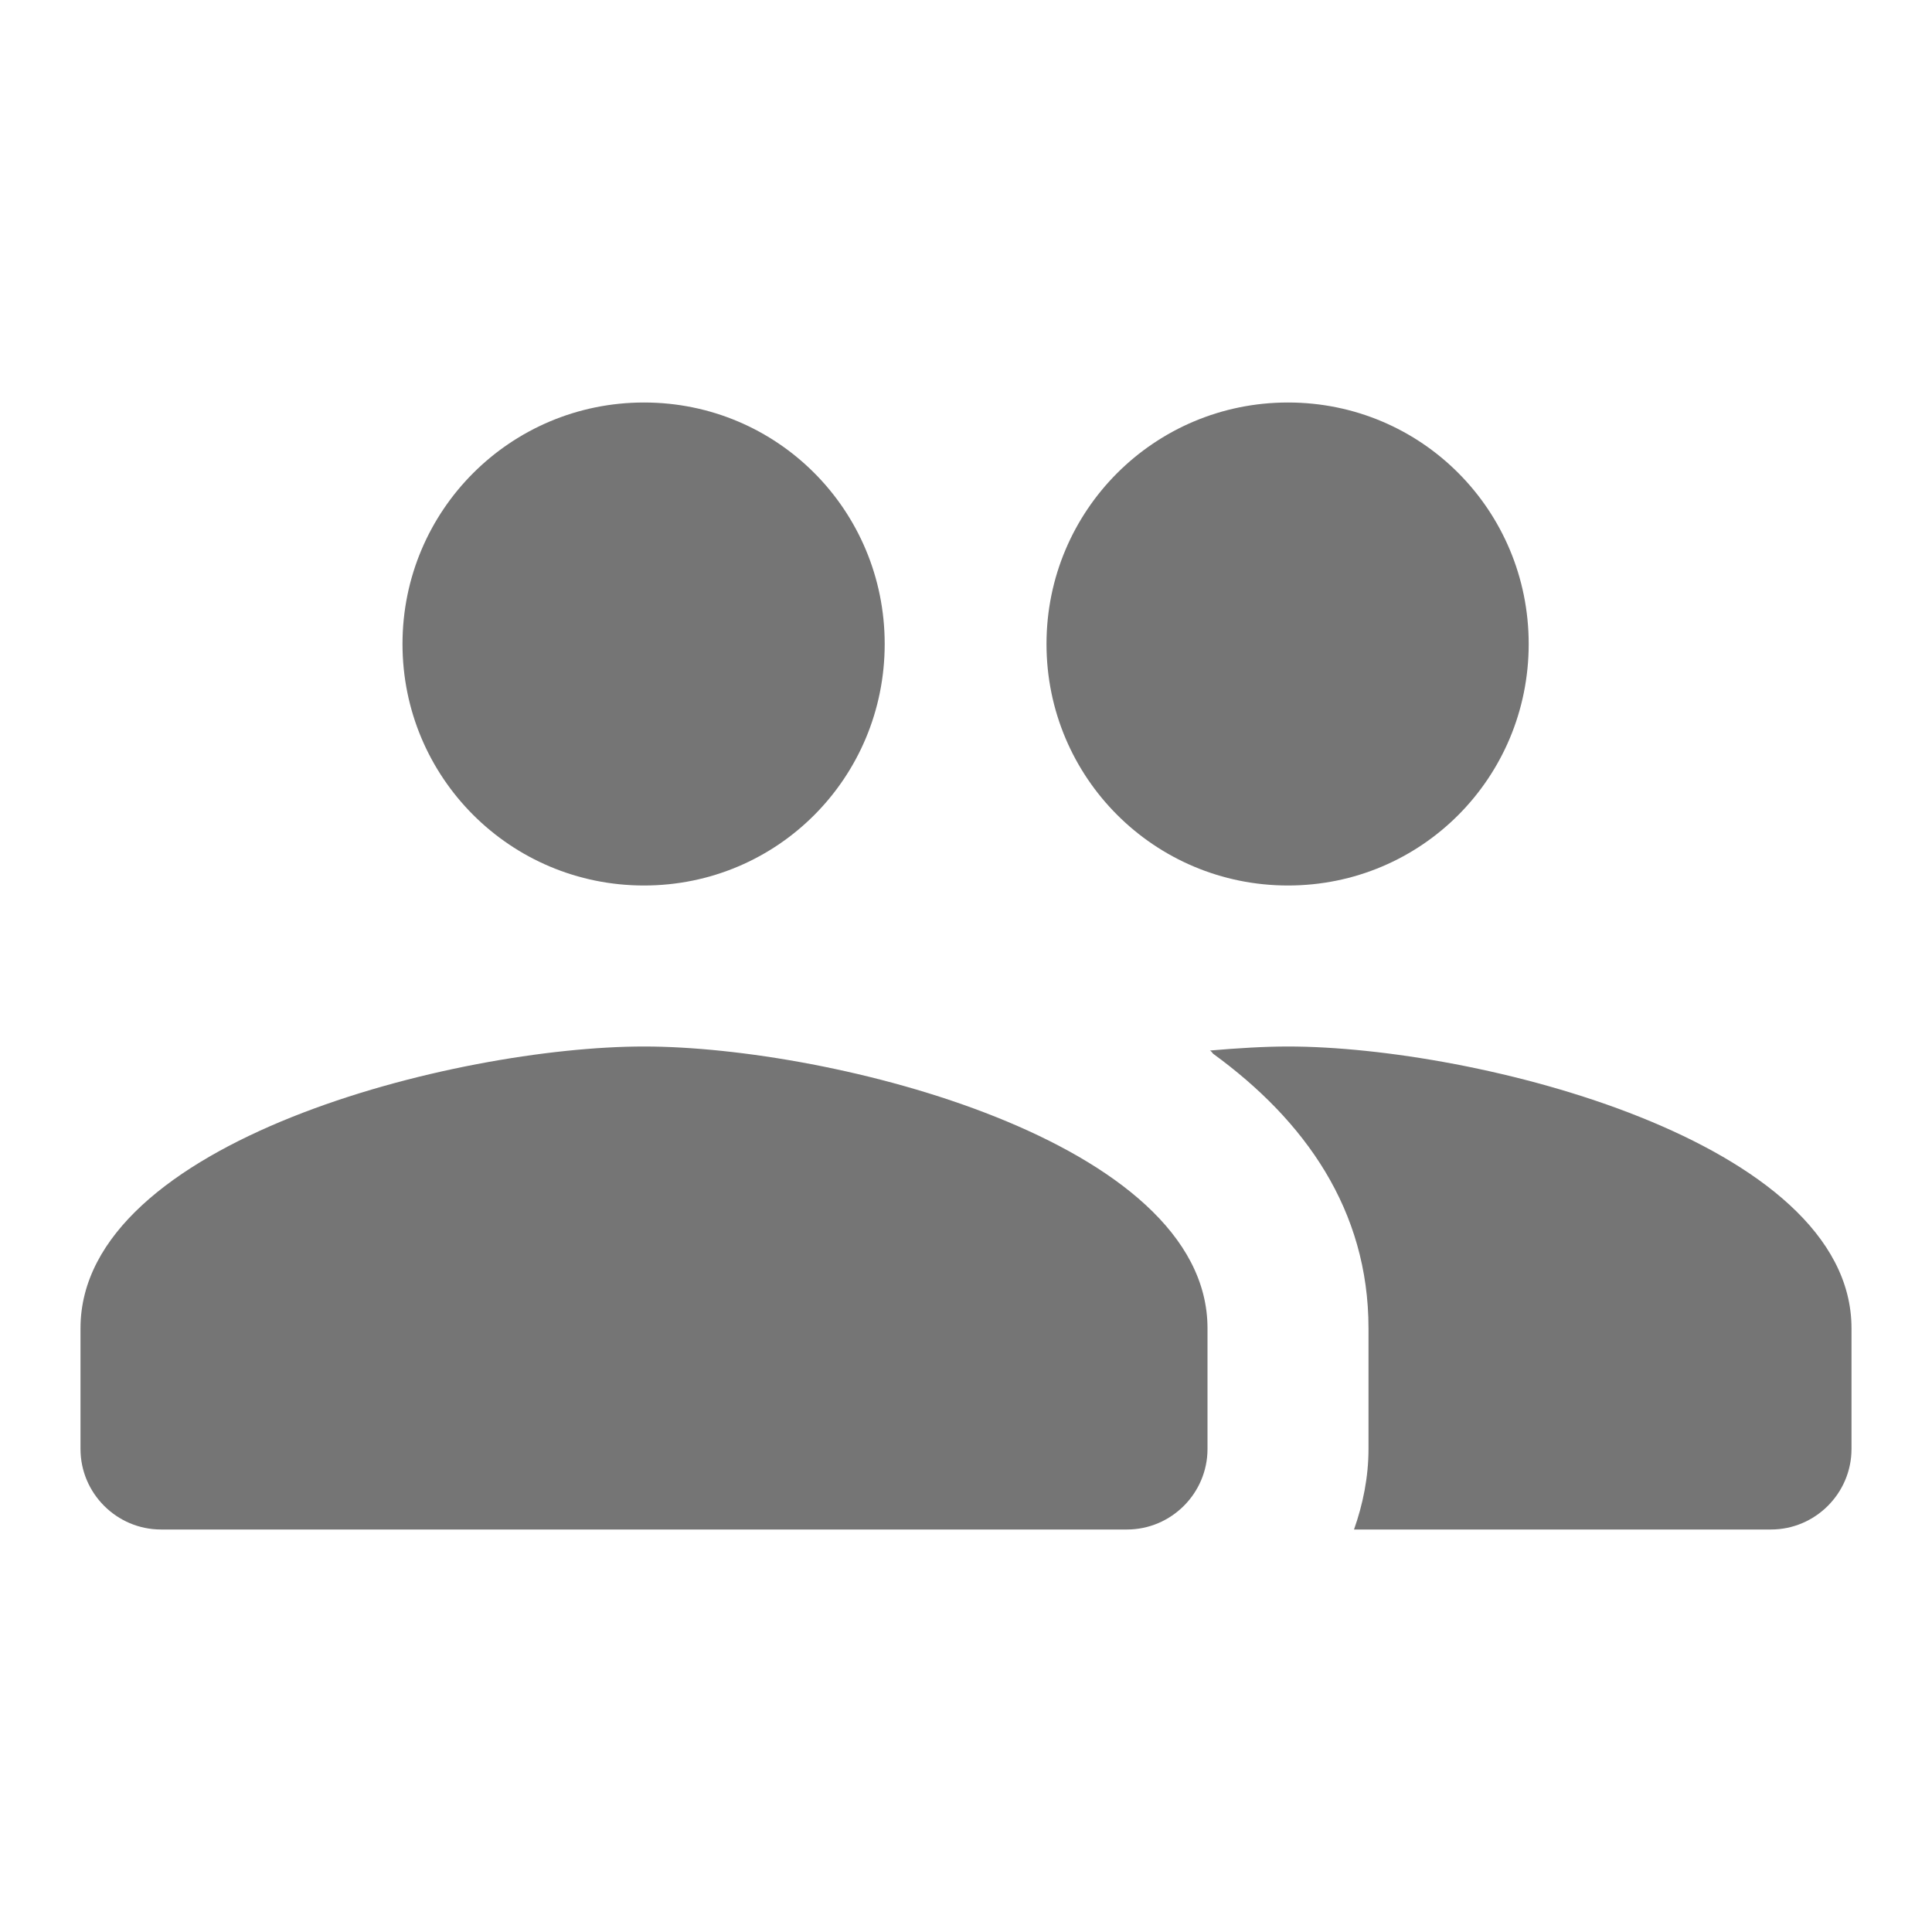
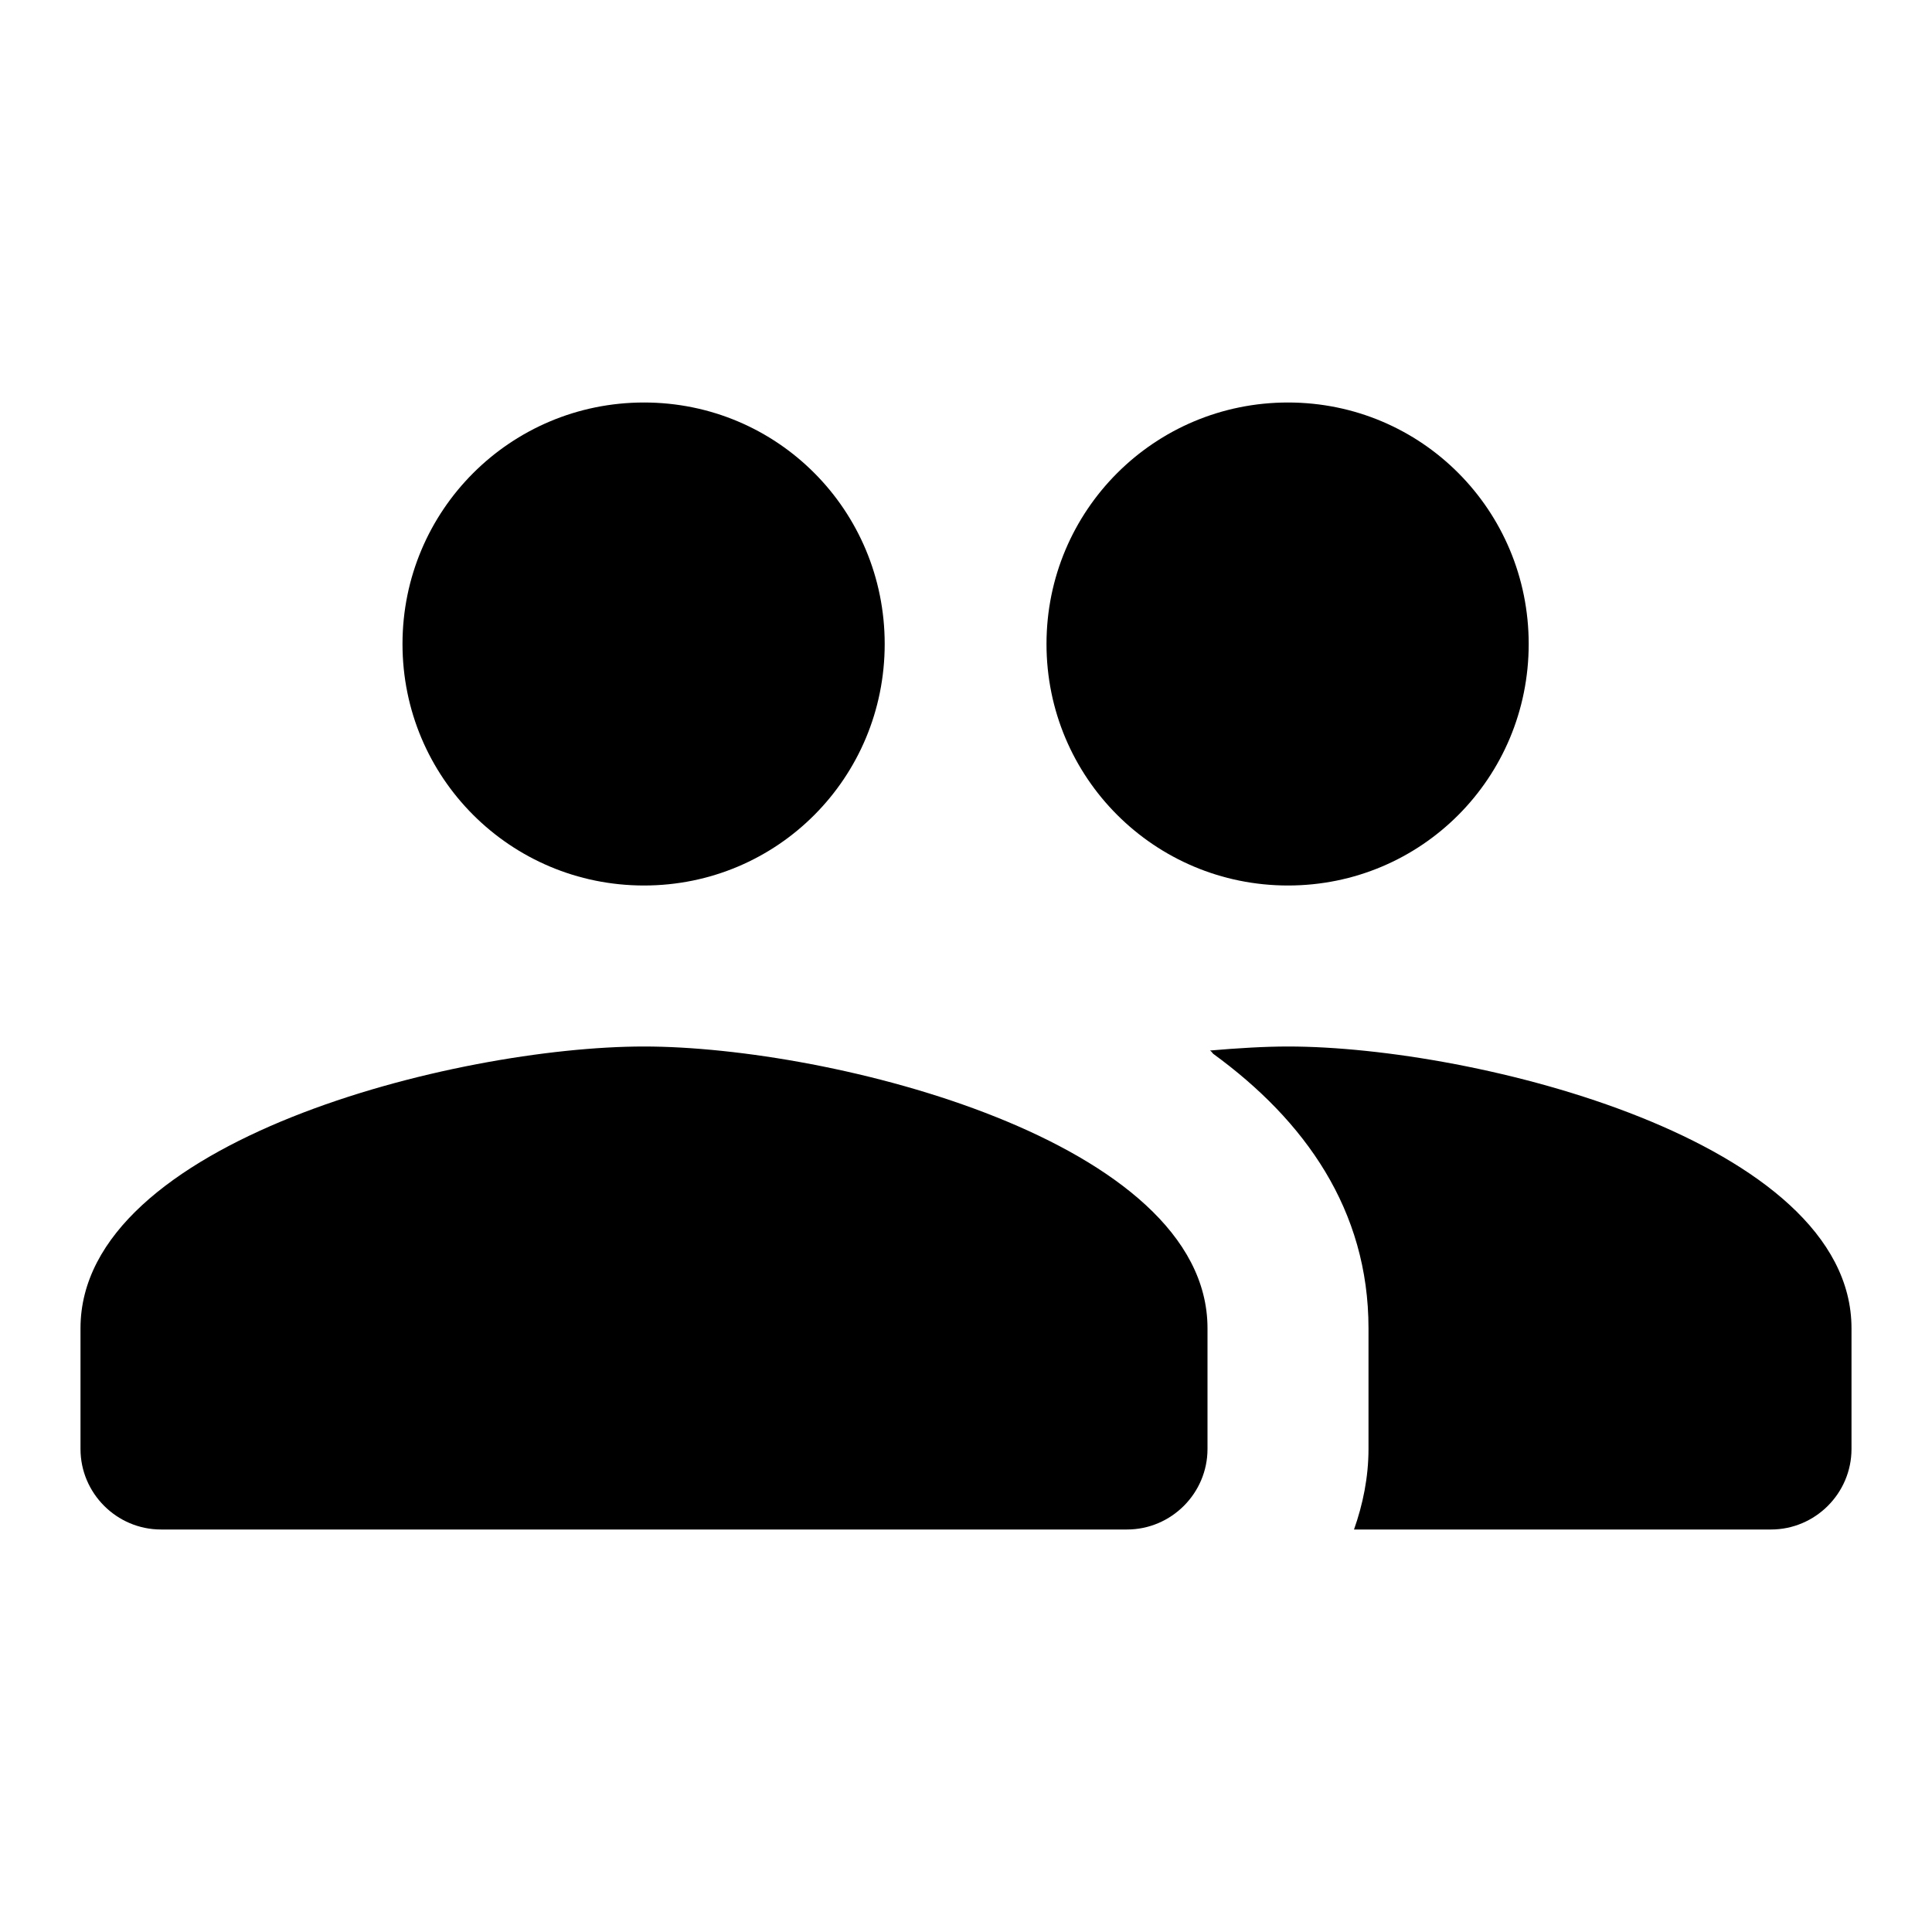
- <svg xmlns="http://www.w3.org/2000/svg" width="24" height="24" viewBox="0 0 24 24" fill="none">
+ <svg xmlns="http://www.w3.org/2000/svg" width="24" height="24" viewBox="0 0 24 24" fill="#000">
  <g id="people_24px">
-     <path id="icon/social/people_24px" fill-rule="evenodd" clip-rule="evenodd" d="M10.99 8C10.99 9.66 9.66 11 8 11C6.34 11 5 9.66 5 8C5 6.34 6.34 5 8 5C9.66 5 10.99 6.34 10.99 8ZM18.99 8C18.99 9.66 17.66 11 16 11C14.34 11 13 9.66 13 8C13 6.34 14.34 5 16 5C17.66 5 18.99 6.34 18.99 8ZM8 13C5.67 13 1 14.17 1 16.5V18C1 18.55 1.45 19 2 19H14C14.55 19 15 18.55 15 18V16.5C15 14.17 10.33 13 8 13ZM15.03 13.05C15.38 13.02 15.71 13 16 13C18.33 13 23 14.17 23 16.5V18C23 18.55 22.55 19 22 19H16.82C16.93 18.69 17 18.35 17 18V16.5C17 15.03 16.21 13.92 15.07 13.09C15.067 13.087 15.064 13.083 15.061 13.079C15.053 13.069 15.044 13.057 15.03 13.05Z" fill="black" fill-opacity="0.54" />
+     <path id="icon/social/people_24px" fill-rule="evenodd" clip-rule="evenodd" d="M10.99 8C10.99 9.66 9.66 11 8 11C6.34 11 5 9.66 5 8C5 6.34 6.34 5 8 5C9.66 5 10.99 6.34 10.99 8ZM18.99 8C18.99 9.66 17.66 11 16 11C14.34 11 13 9.66 13 8C13 6.34 14.34 5 16 5C17.66 5 18.99 6.34 18.99 8ZM8 13C5.67 13 1 14.17 1 16.5V18C1 18.55 1.45 19 2 19H14C14.55 19 15 18.55 15 18V16.5C15 14.17 10.33 13 8 13ZM15.03 13.05C15.38 13.02 15.71 13 16 13C18.33 13 23 14.17 23 16.5V18C23 18.55 22.55 19 22 19H16.82C16.93 18.69 17 18.35 17 18V16.5C17 15.03 16.21 13.92 15.07 13.09C15.067 13.087 15.064 13.083 15.061 13.079C15.053 13.069 15.044 13.057 15.03 13.05Z" />
  </g>
</svg>
